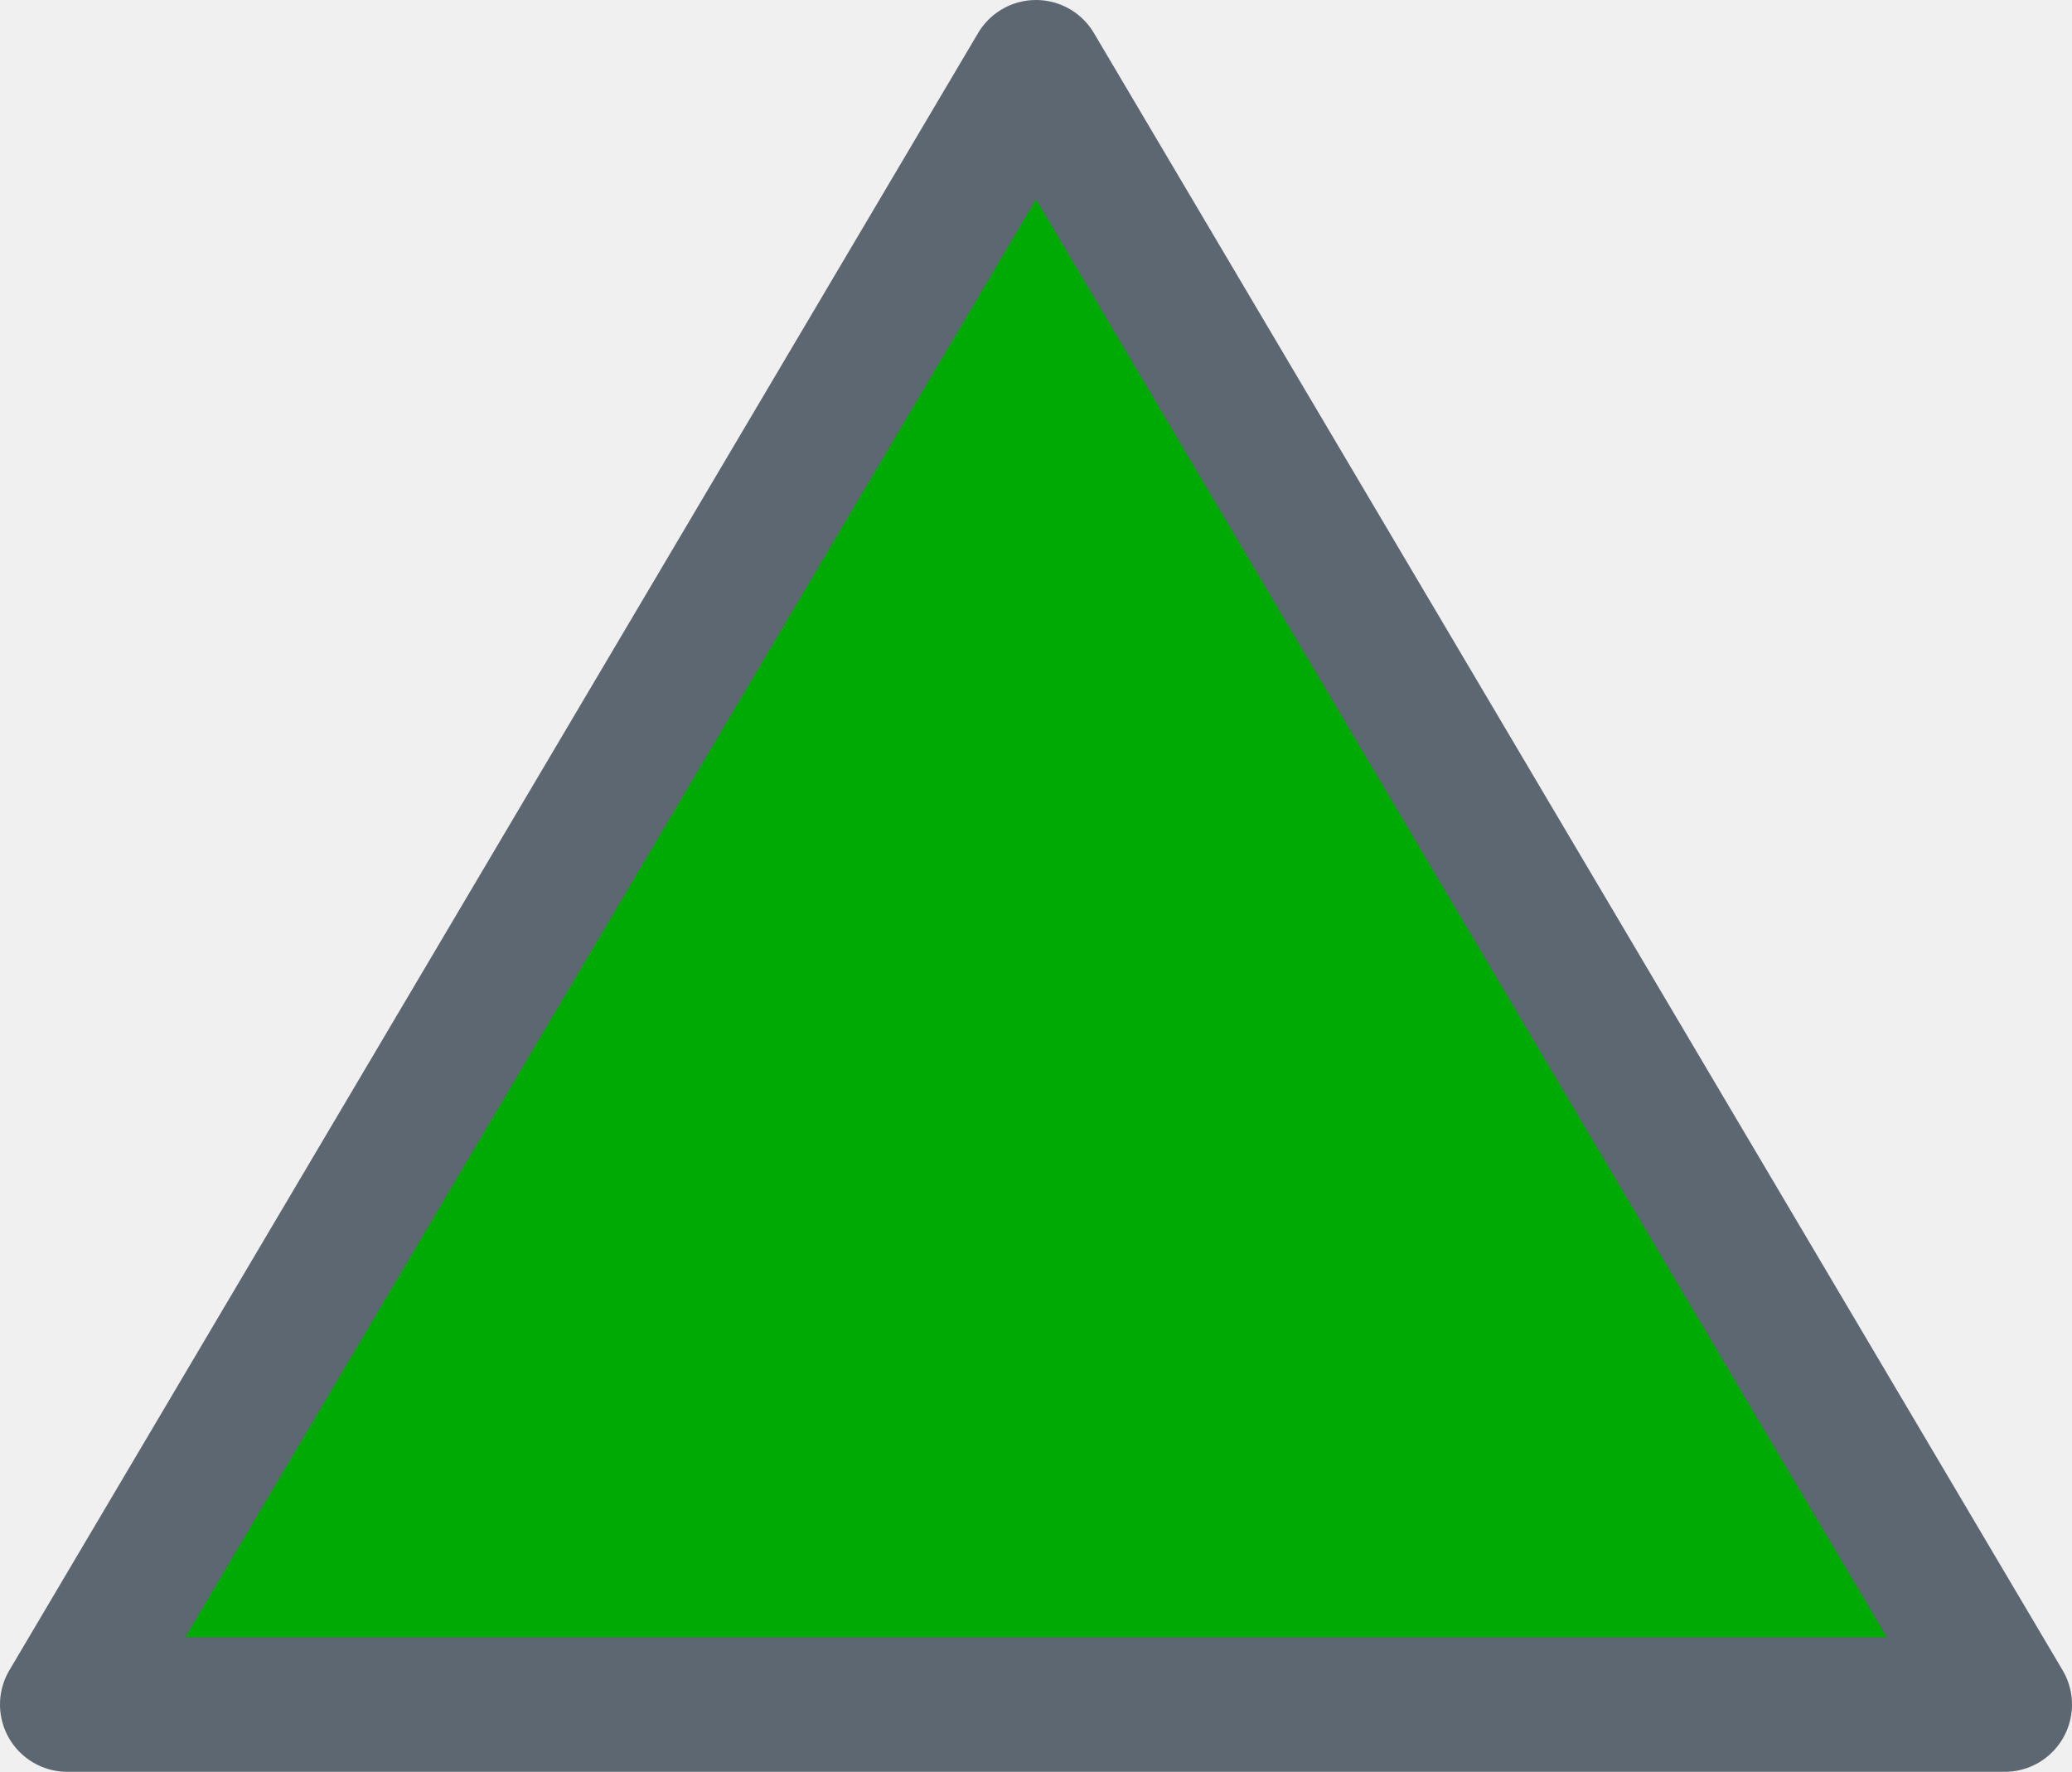
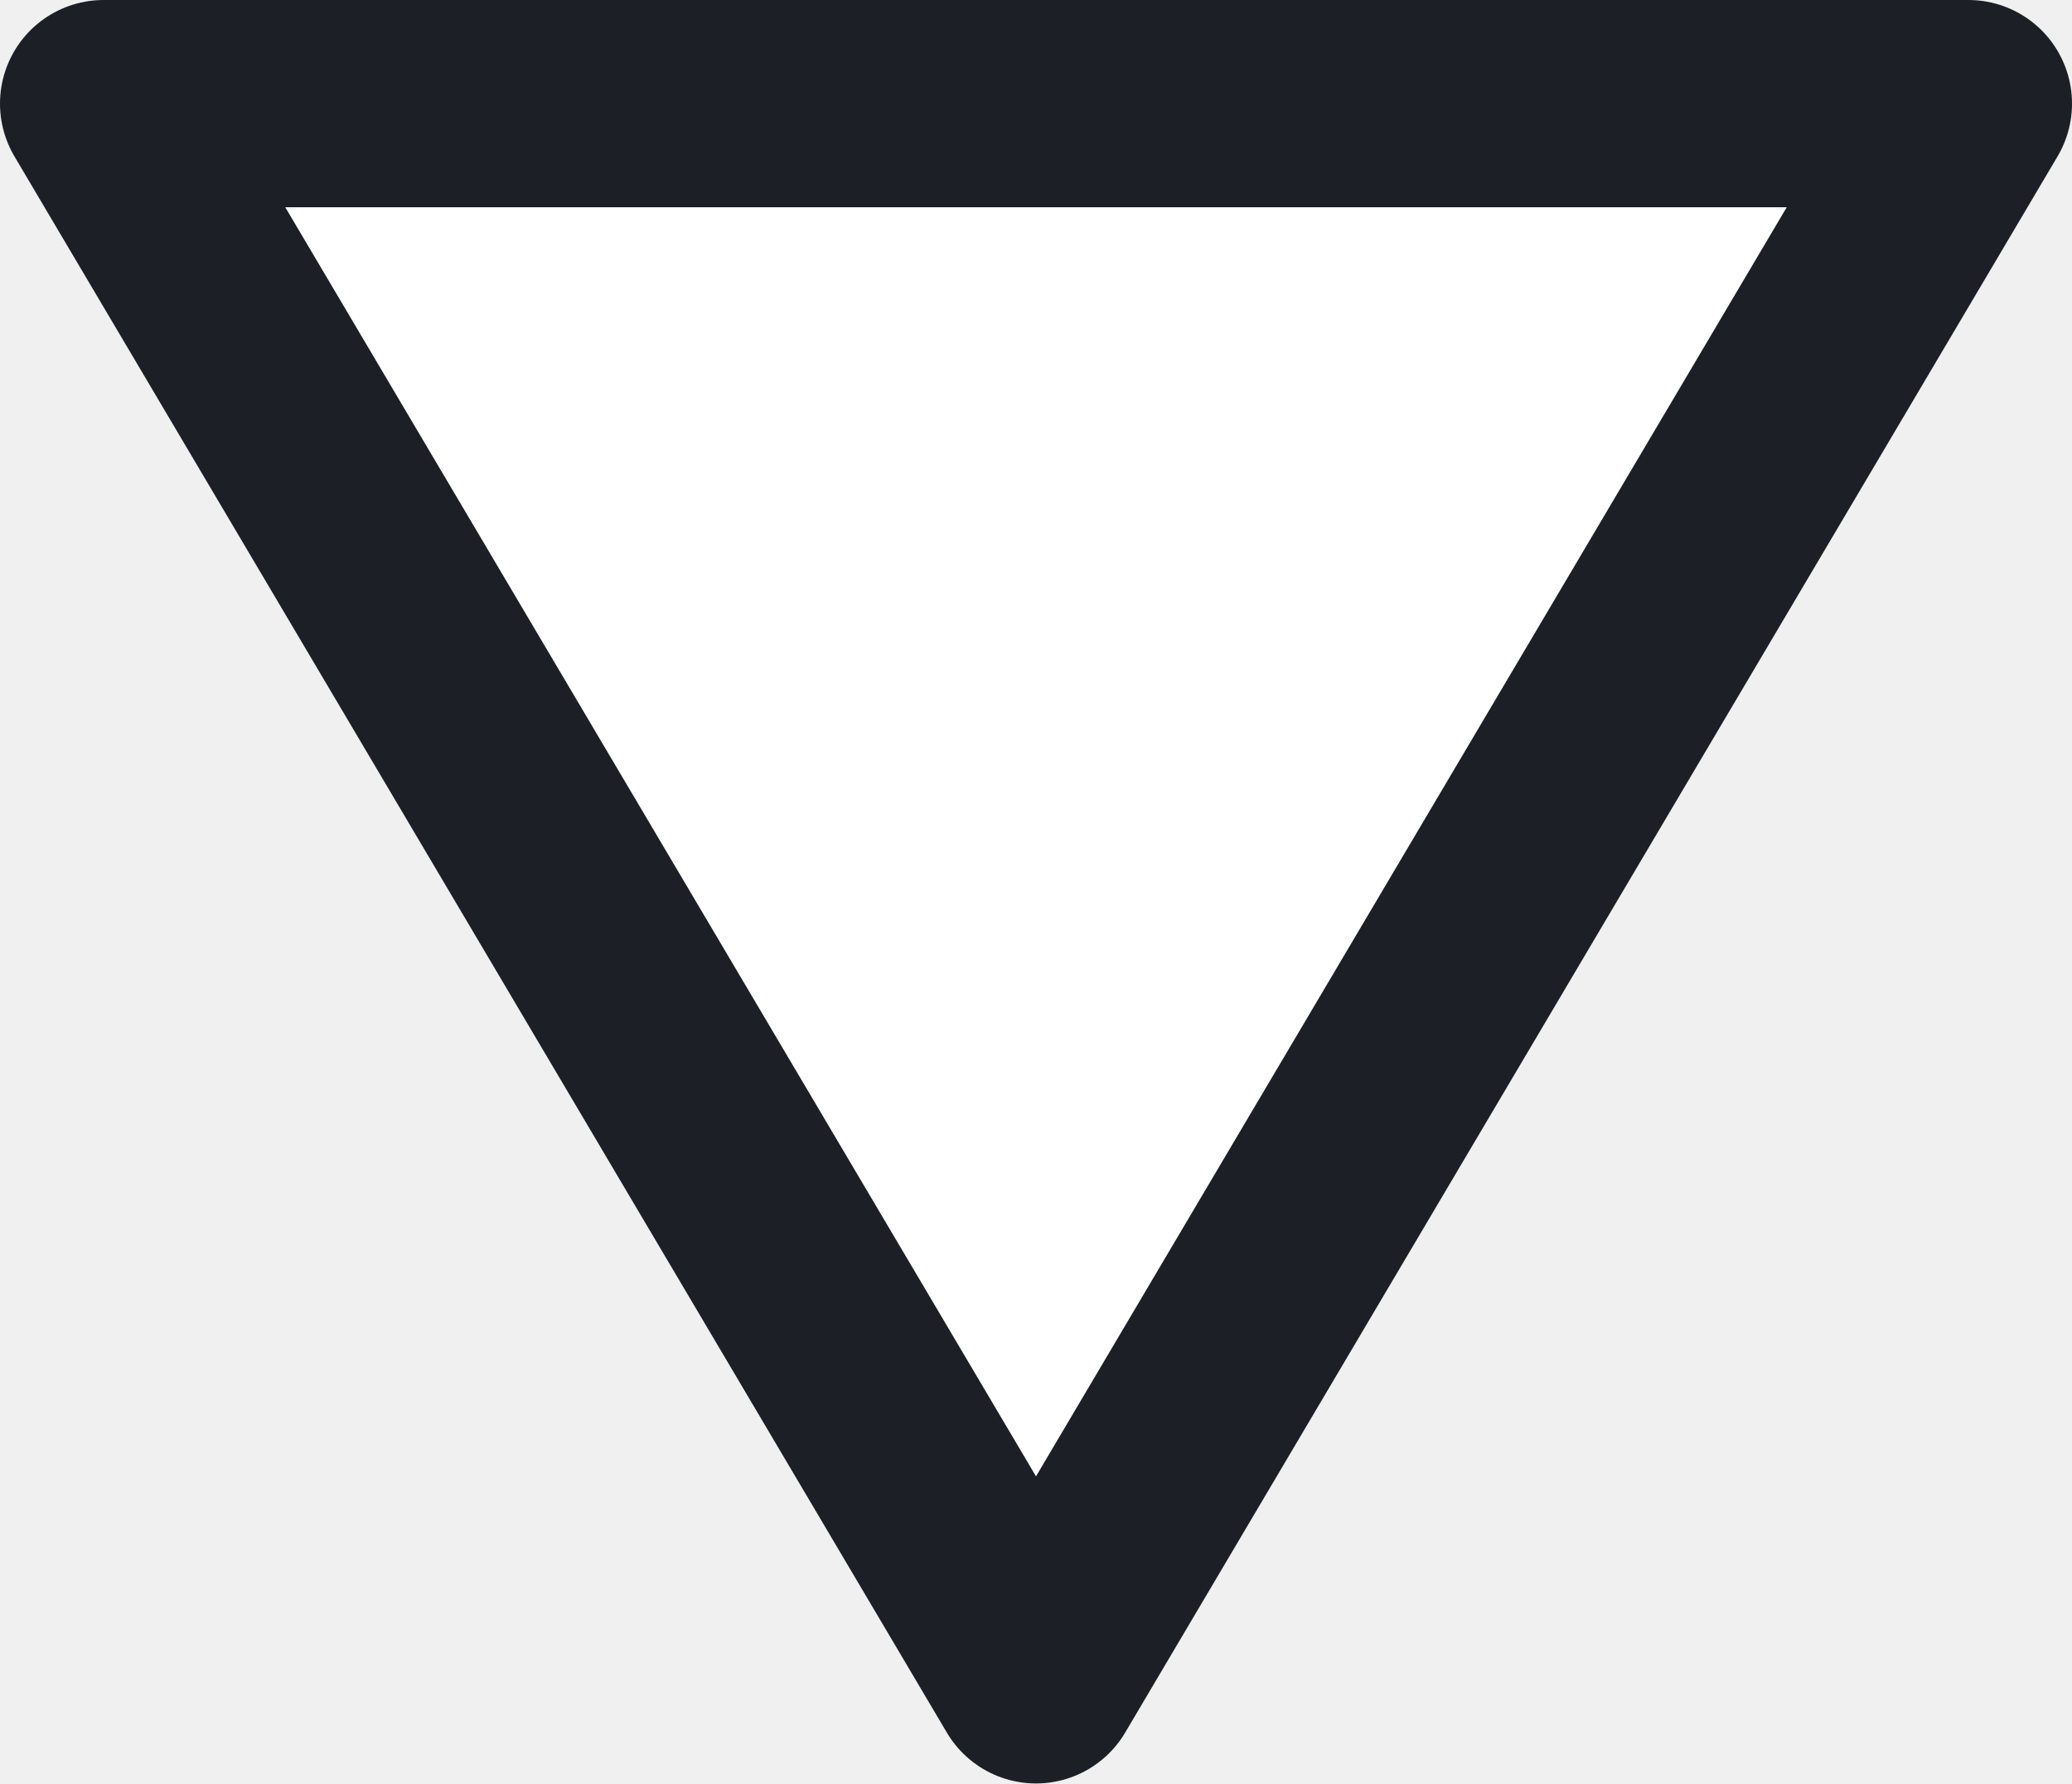
- <svg xmlns="http://www.w3.org/2000/svg" version="1.1" x="0px" y="0px" viewBox="0 0 77 65.843" style="enable-background:new 0 0 77 65.843;" xml:space="preserve">
+ <svg xmlns="http://www.w3.org/2000/svg" version="1.1" x="0px" y="0px" viewBox="0 0 80 68.843" style="enable-background:new 0 0 80 68.843;" xml:space="preserve">
  <g id="start_x5F_cap">
-     <polygon style="fill:#00AA04;stroke:#5D6771;stroke-width:5;stroke-linejoin:round;stroke-miterlimit:10;" points="38.5,2.5    2.5,63.343 74.5,63.343  " />
+     <polygon style="fill:#FFFFFF;stroke:#1C2026;stroke-width:8;stroke-linejoin:round;stroke-miterlimit:10;" points="40,64.843 76,4    4,4  " />
  </g>
  <g id="Layer_1">
</g>
</svg>
